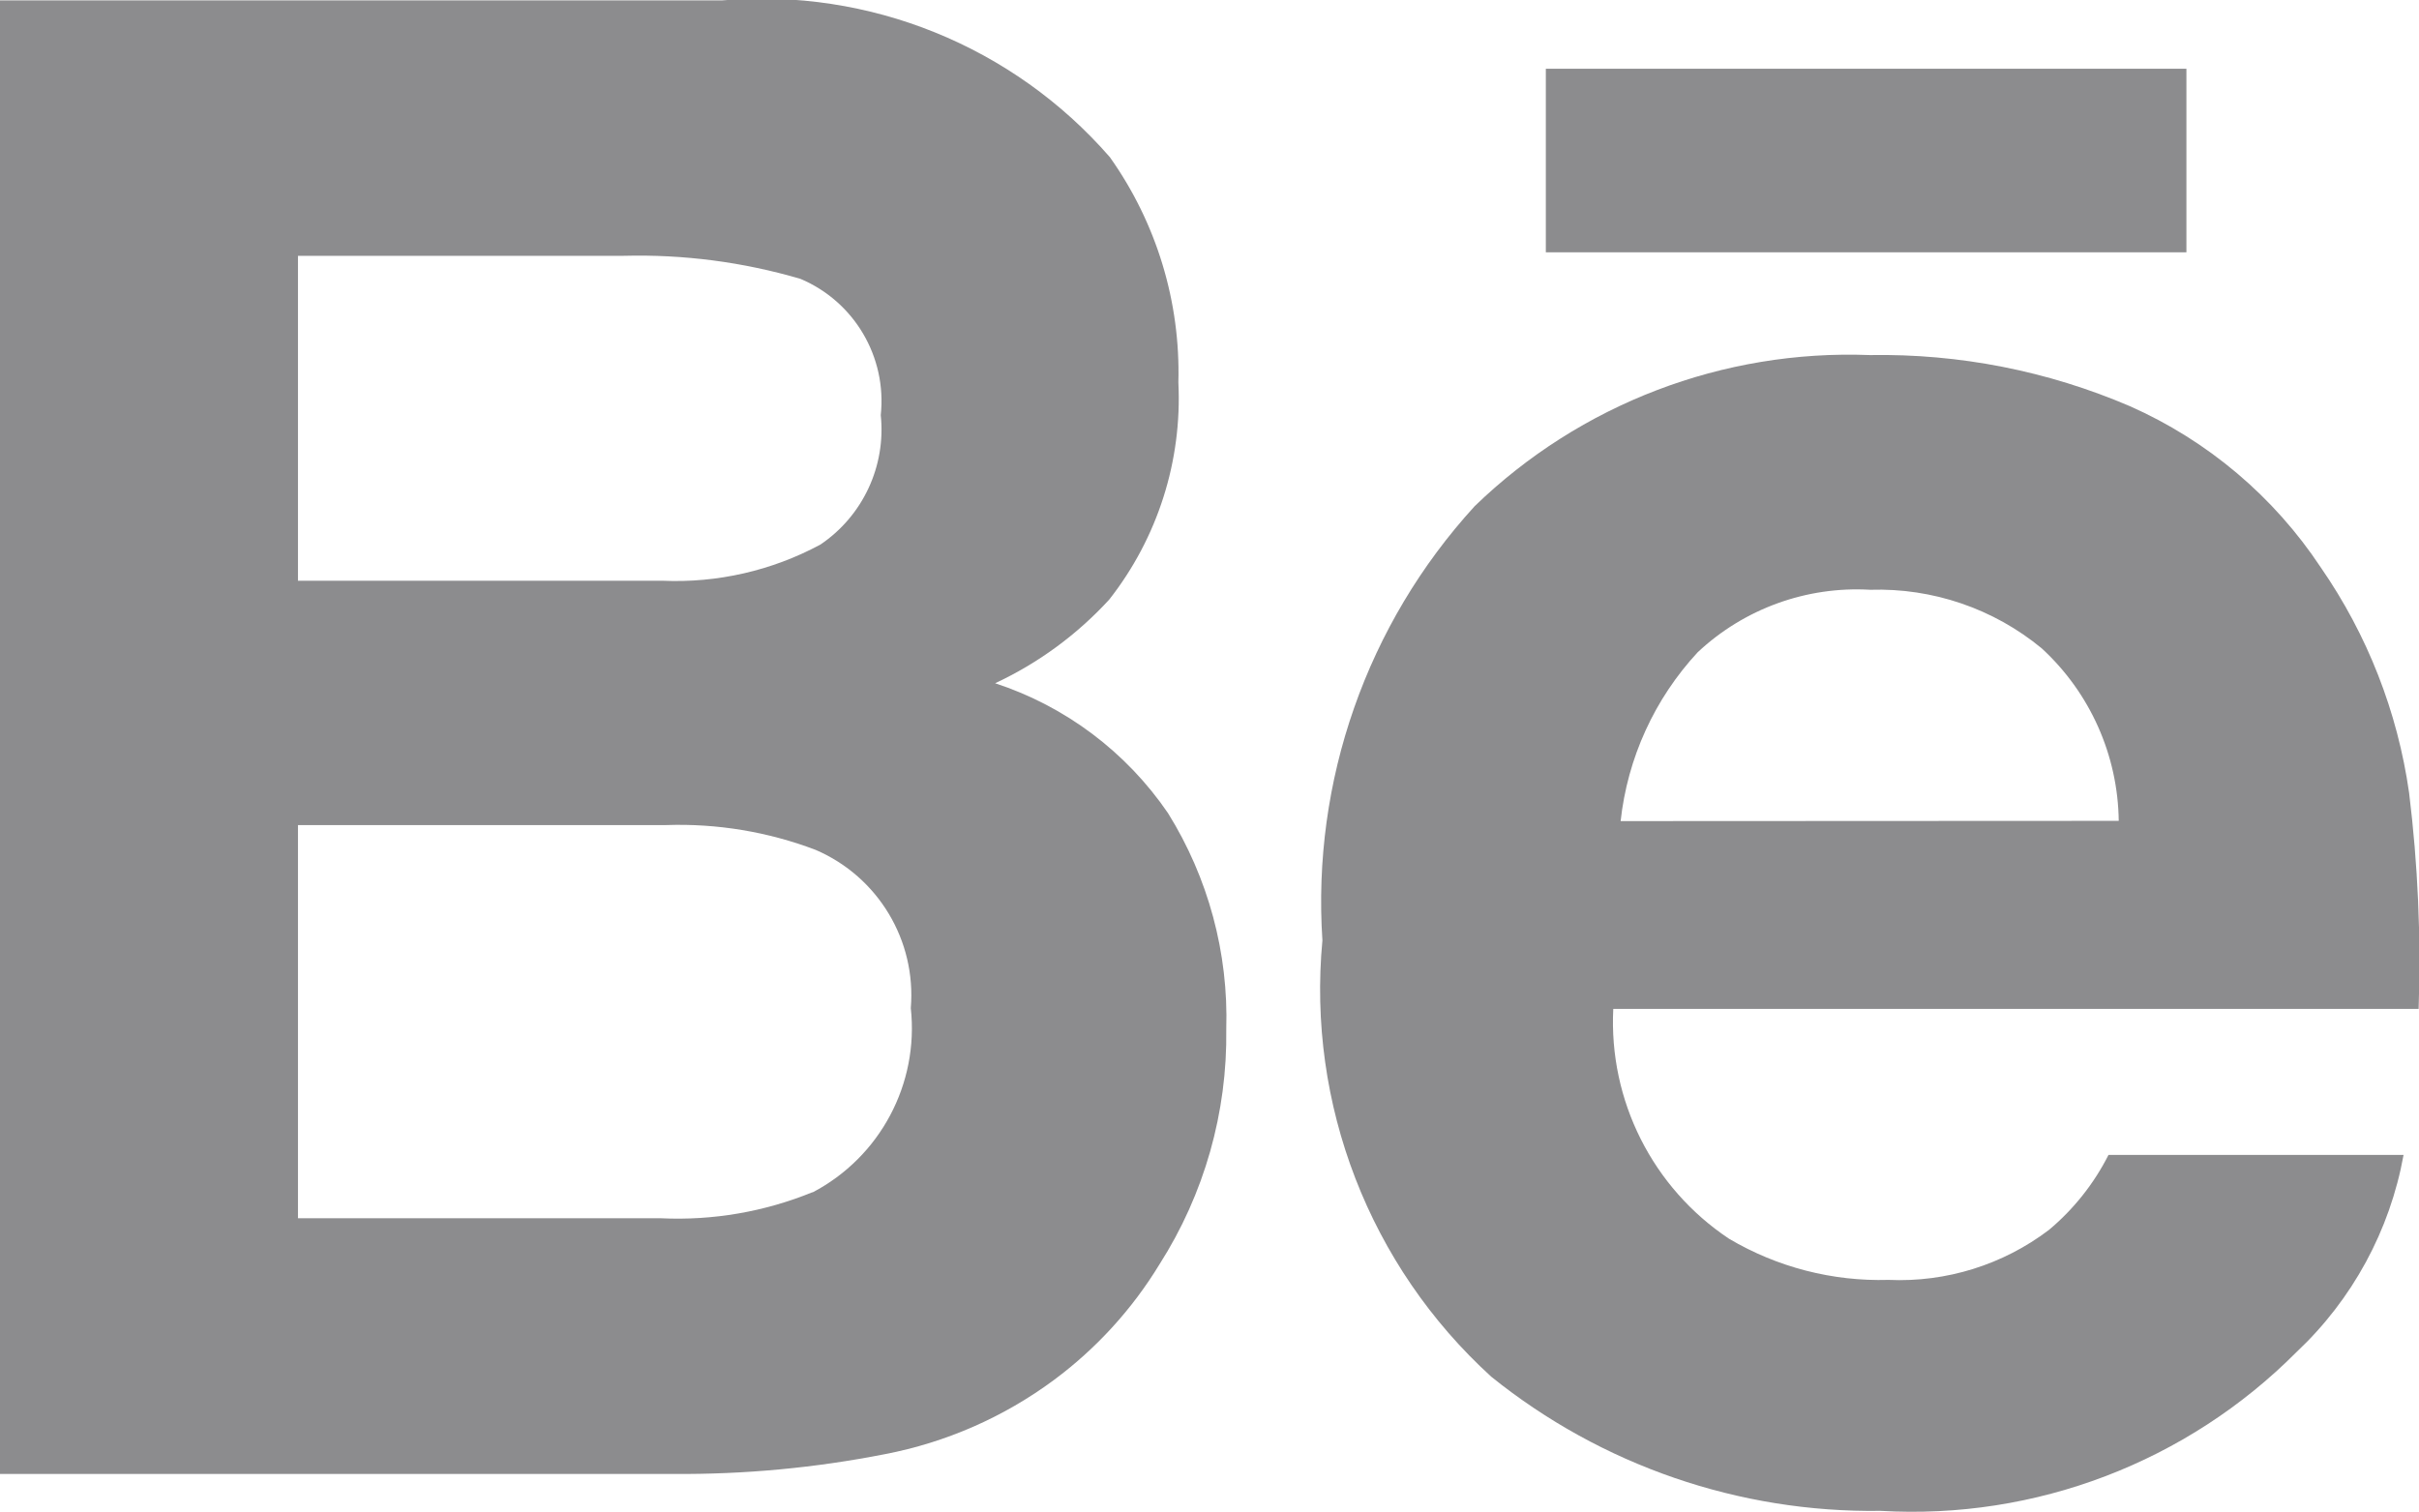
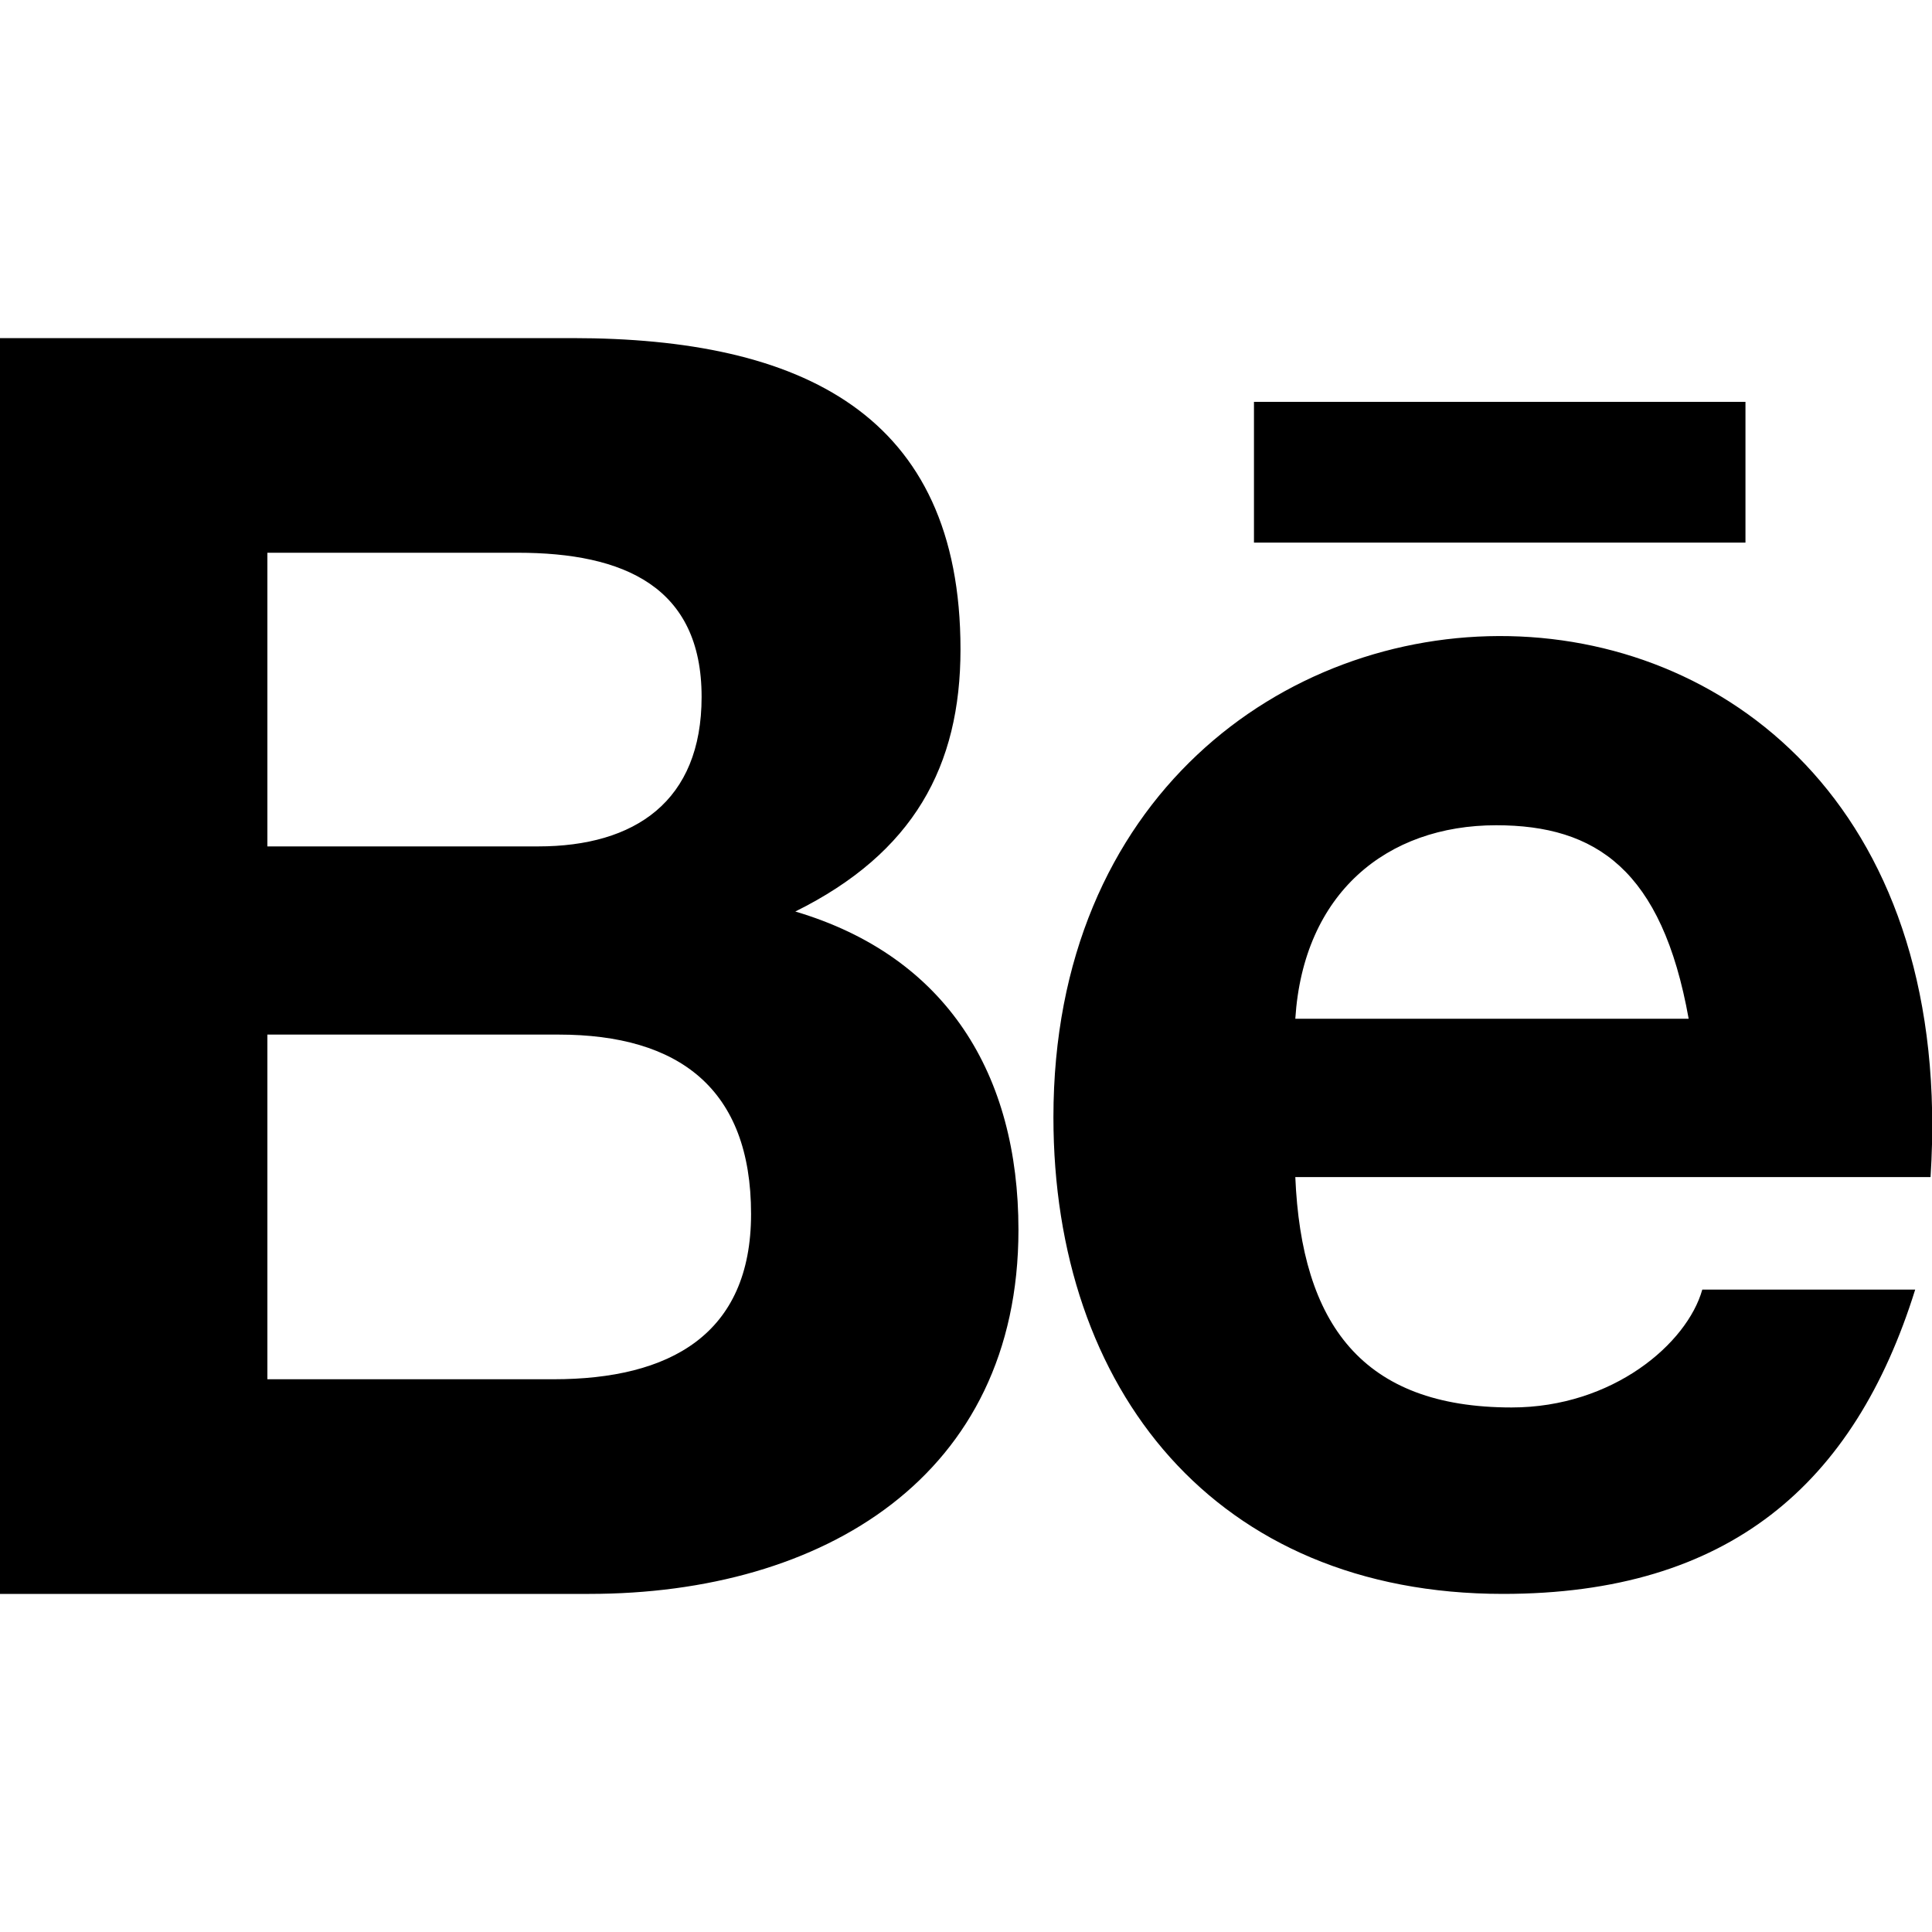
- <svg xmlns="http://www.w3.org/2000/svg" width="20.052" height="12.533" viewBox="0 0 20.052 12.533">
-   <g id="behance" transform="translate(0 -95.979)">
-     <g id="Group_6" data-name="Group 6" transform="translate(0 95.979)">
-       <g id="Group_5" data-name="Group 5" transform="translate(0 0)">
-         <path id="Path_38" data-name="Path 38" d="M8.249,101.644a3.008,3.008,0,0,0,.946-.694,2.7,2.7,0,0,0,.573-1.8A3.082,3.082,0,0,0,9.2,97.282a3.825,3.825,0,0,0-3.212-1.3H0V108.2H5.584a8.731,8.731,0,0,0,1.751-.164,3.443,3.443,0,0,0,1.4-.614,3.39,3.39,0,0,0,.877-.961,3.532,3.532,0,0,0,.553-1.949,3.207,3.207,0,0,0-.483-1.791A2.785,2.785,0,0,0,8.249,101.644ZM2.47,98.1h2.7a4.755,4.755,0,0,1,1.465.191,1.1,1.1,0,0,1,.666,1.13,1.151,1.151,0,0,1-.5,1.073,2.528,2.528,0,0,1-1.311.3H2.47Zm4.265,7.764a2.954,2.954,0,0,1-1.256.216H2.47v-3.26H5.521a3.184,3.184,0,0,1,1.241.206,1.311,1.311,0,0,1,.788,1.312A1.537,1.537,0,0,1,6.735,105.866Z" transform="translate(0 -95.979)" fill="#8c8c8e" />
-         <rect id="Rectangle_22" data-name="Rectangle 22" width="5.31" height="1.522" transform="translate(12.814 0.57)" fill="#8c8c8e" />
-         <path id="Path_39" data-name="Path 39" d="M288.88,174.808a4.36,4.36,0,0,0-.732-1.869,3.689,3.689,0,0,0-1.582-1.337,5.236,5.236,0,0,0-2.156-.424,4.461,4.461,0,0,0-3.276,1.253,4.862,4.862,0,0,0-1.262,3.6,4.342,4.342,0,0,0,1.4,3.618,5.029,5.029,0,0,0,3.227,1.112,4.492,4.492,0,0,0,3.448-1.317,2.966,2.966,0,0,0,.887-1.634h-2.446a1.973,1.973,0,0,1-.494.622,2.048,2.048,0,0,1-1.329.414,2.456,2.456,0,0,1-1.322-.341,2.159,2.159,0,0,1-.96-1.906h6.676A11.5,11.5,0,0,0,288.88,174.808Zm-6.536.234a2.45,2.45,0,0,1,.639-1.4,1.927,1.927,0,0,1,1.43-.518,2.127,2.127,0,0,1,1.422.486,1.977,1.977,0,0,1,.638,1.43Z" transform="translate(-268.91 -168.234)" fill="#8c8c8e" />
+ <svg xmlns="http://www.w3.org/2000/svg" width="800px" height="800px" viewBox="0 -3.5 20 20" version="1.1">
+   <defs>
+ 
+ </defs>
+   <g id="Page-1" stroke="none" stroke-width="1" fill="none" fill-rule="evenodd">
+     <g id="Dribbble-Light-Preview" transform="translate(-100, -7482)" fill="#000000">
+       <g id="icons" transform="translate(56, 160)">
+         <path d="M56.981,7324.117 L62.069,7324.117 L62.069,7322.66 L56.981,7322.66 L56.981,7324.117 Z M59.489,7327.043 C58.354,7327.043 57.492,7327.747 57.409,7329.046 L61.481,7329.046 C61.205,7327.504 60.52,7327.043 59.489,7327.043 L59.489,7327.043 Z M59.648,7333.07 C60.696,7333.07 61.465,7332.408 61.622,7331.85 L63.826,7331.85 C63.196,7333.867 61.895,7335 59.559,7335 C56.578,7335 54.905,7332.88 54.905,7330.066 C54.905,7323.441 64.465,7323.203 63.985,7330.685 L57.409,7330.685 C57.473,7332.204 58.1,7333.07 59.648,7333.07 L59.648,7333.07 Z M49.73,7332.778 C50.933,7332.778 51.775,7332.316 51.775,7331.067 C51.775,7329.772 51.031,7329.21 49.782,7329.21 L46.768,7329.21 L46.768,7332.778 L49.73,7332.778 Z M49.571,7327.262 C50.572,7327.262 51.263,7326.796 51.263,7325.714 C51.263,7324.574 50.459,7324.222 49.36,7324.222 L46.768,7324.222 L46.768,7327.262 L49.571,7327.262 L49.571,7327.262 Z M49.924,7322 C52.295,7322 53.943,7322.784 53.943,7325.222 C53.943,7326.43 53.458,7327.329 52.233,7327.936 C53.801,7328.401 54.543,7329.624 54.543,7331.231 C54.543,7333.782 52.52,7335 50.1,7335 L44,7335 L44,7322 L49.924,7322 Z" id="behance-[#163]">
+ 
+ </path>
      </g>
    </g>
  </g>
</svg>
